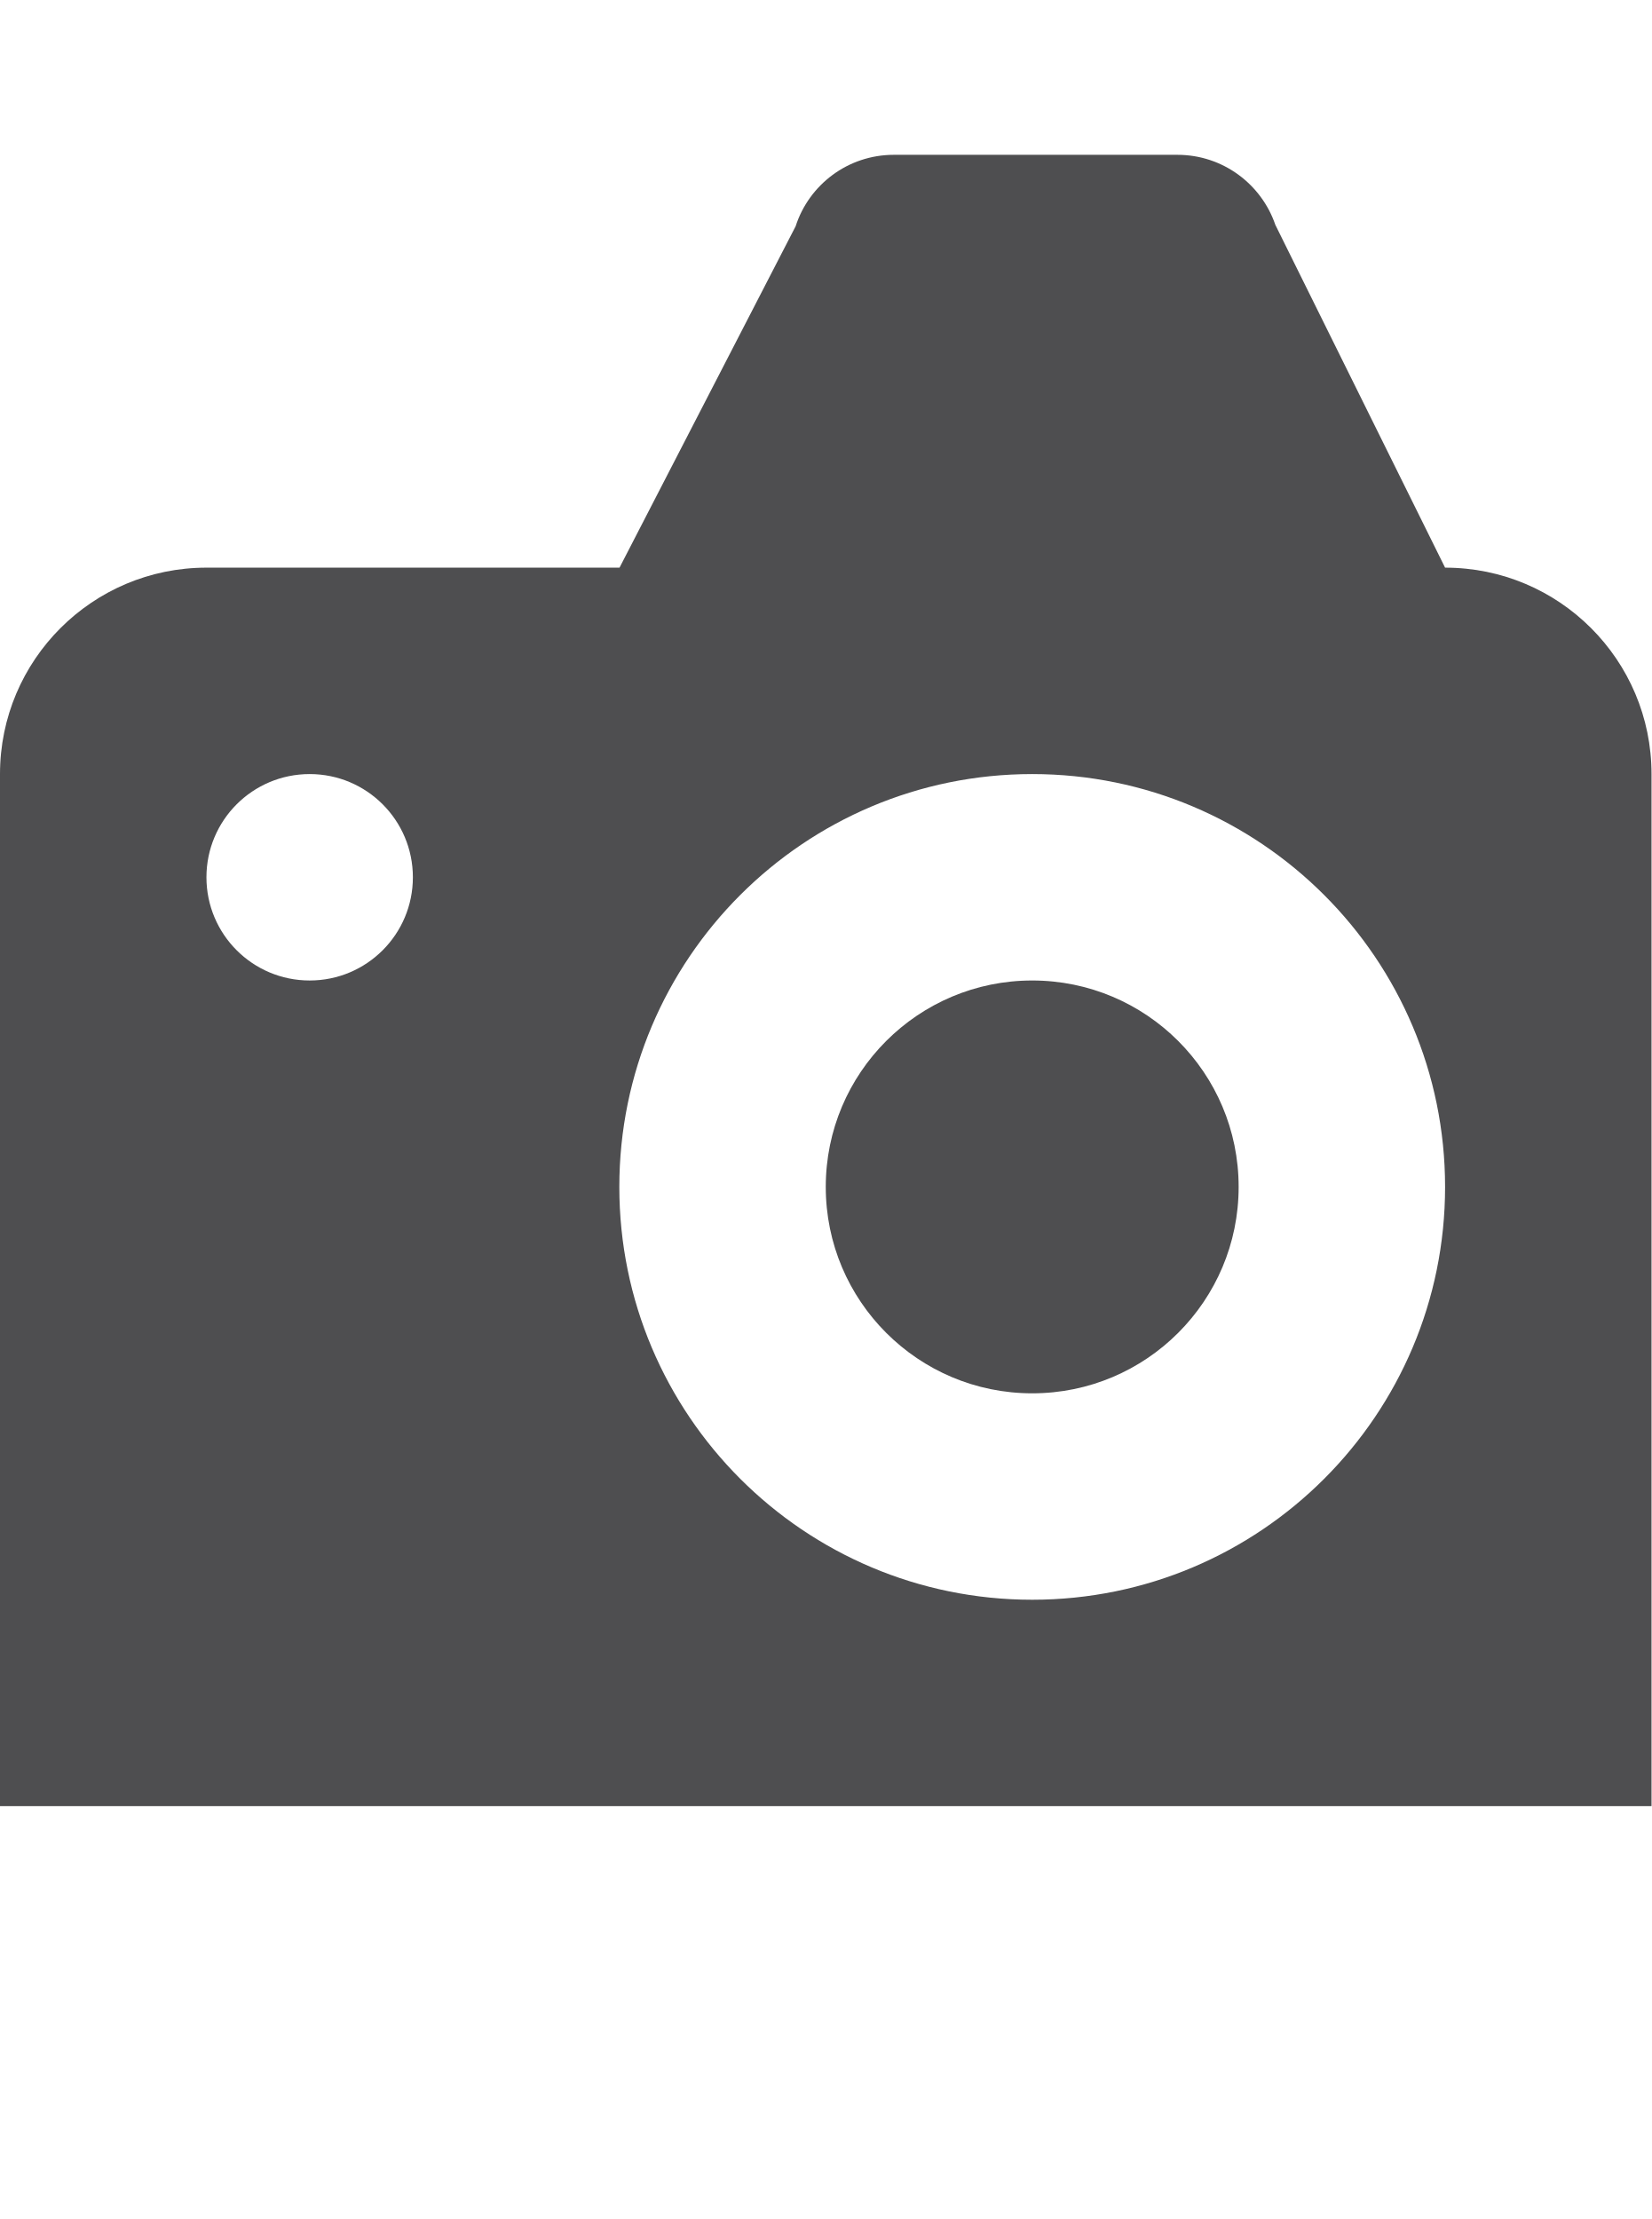
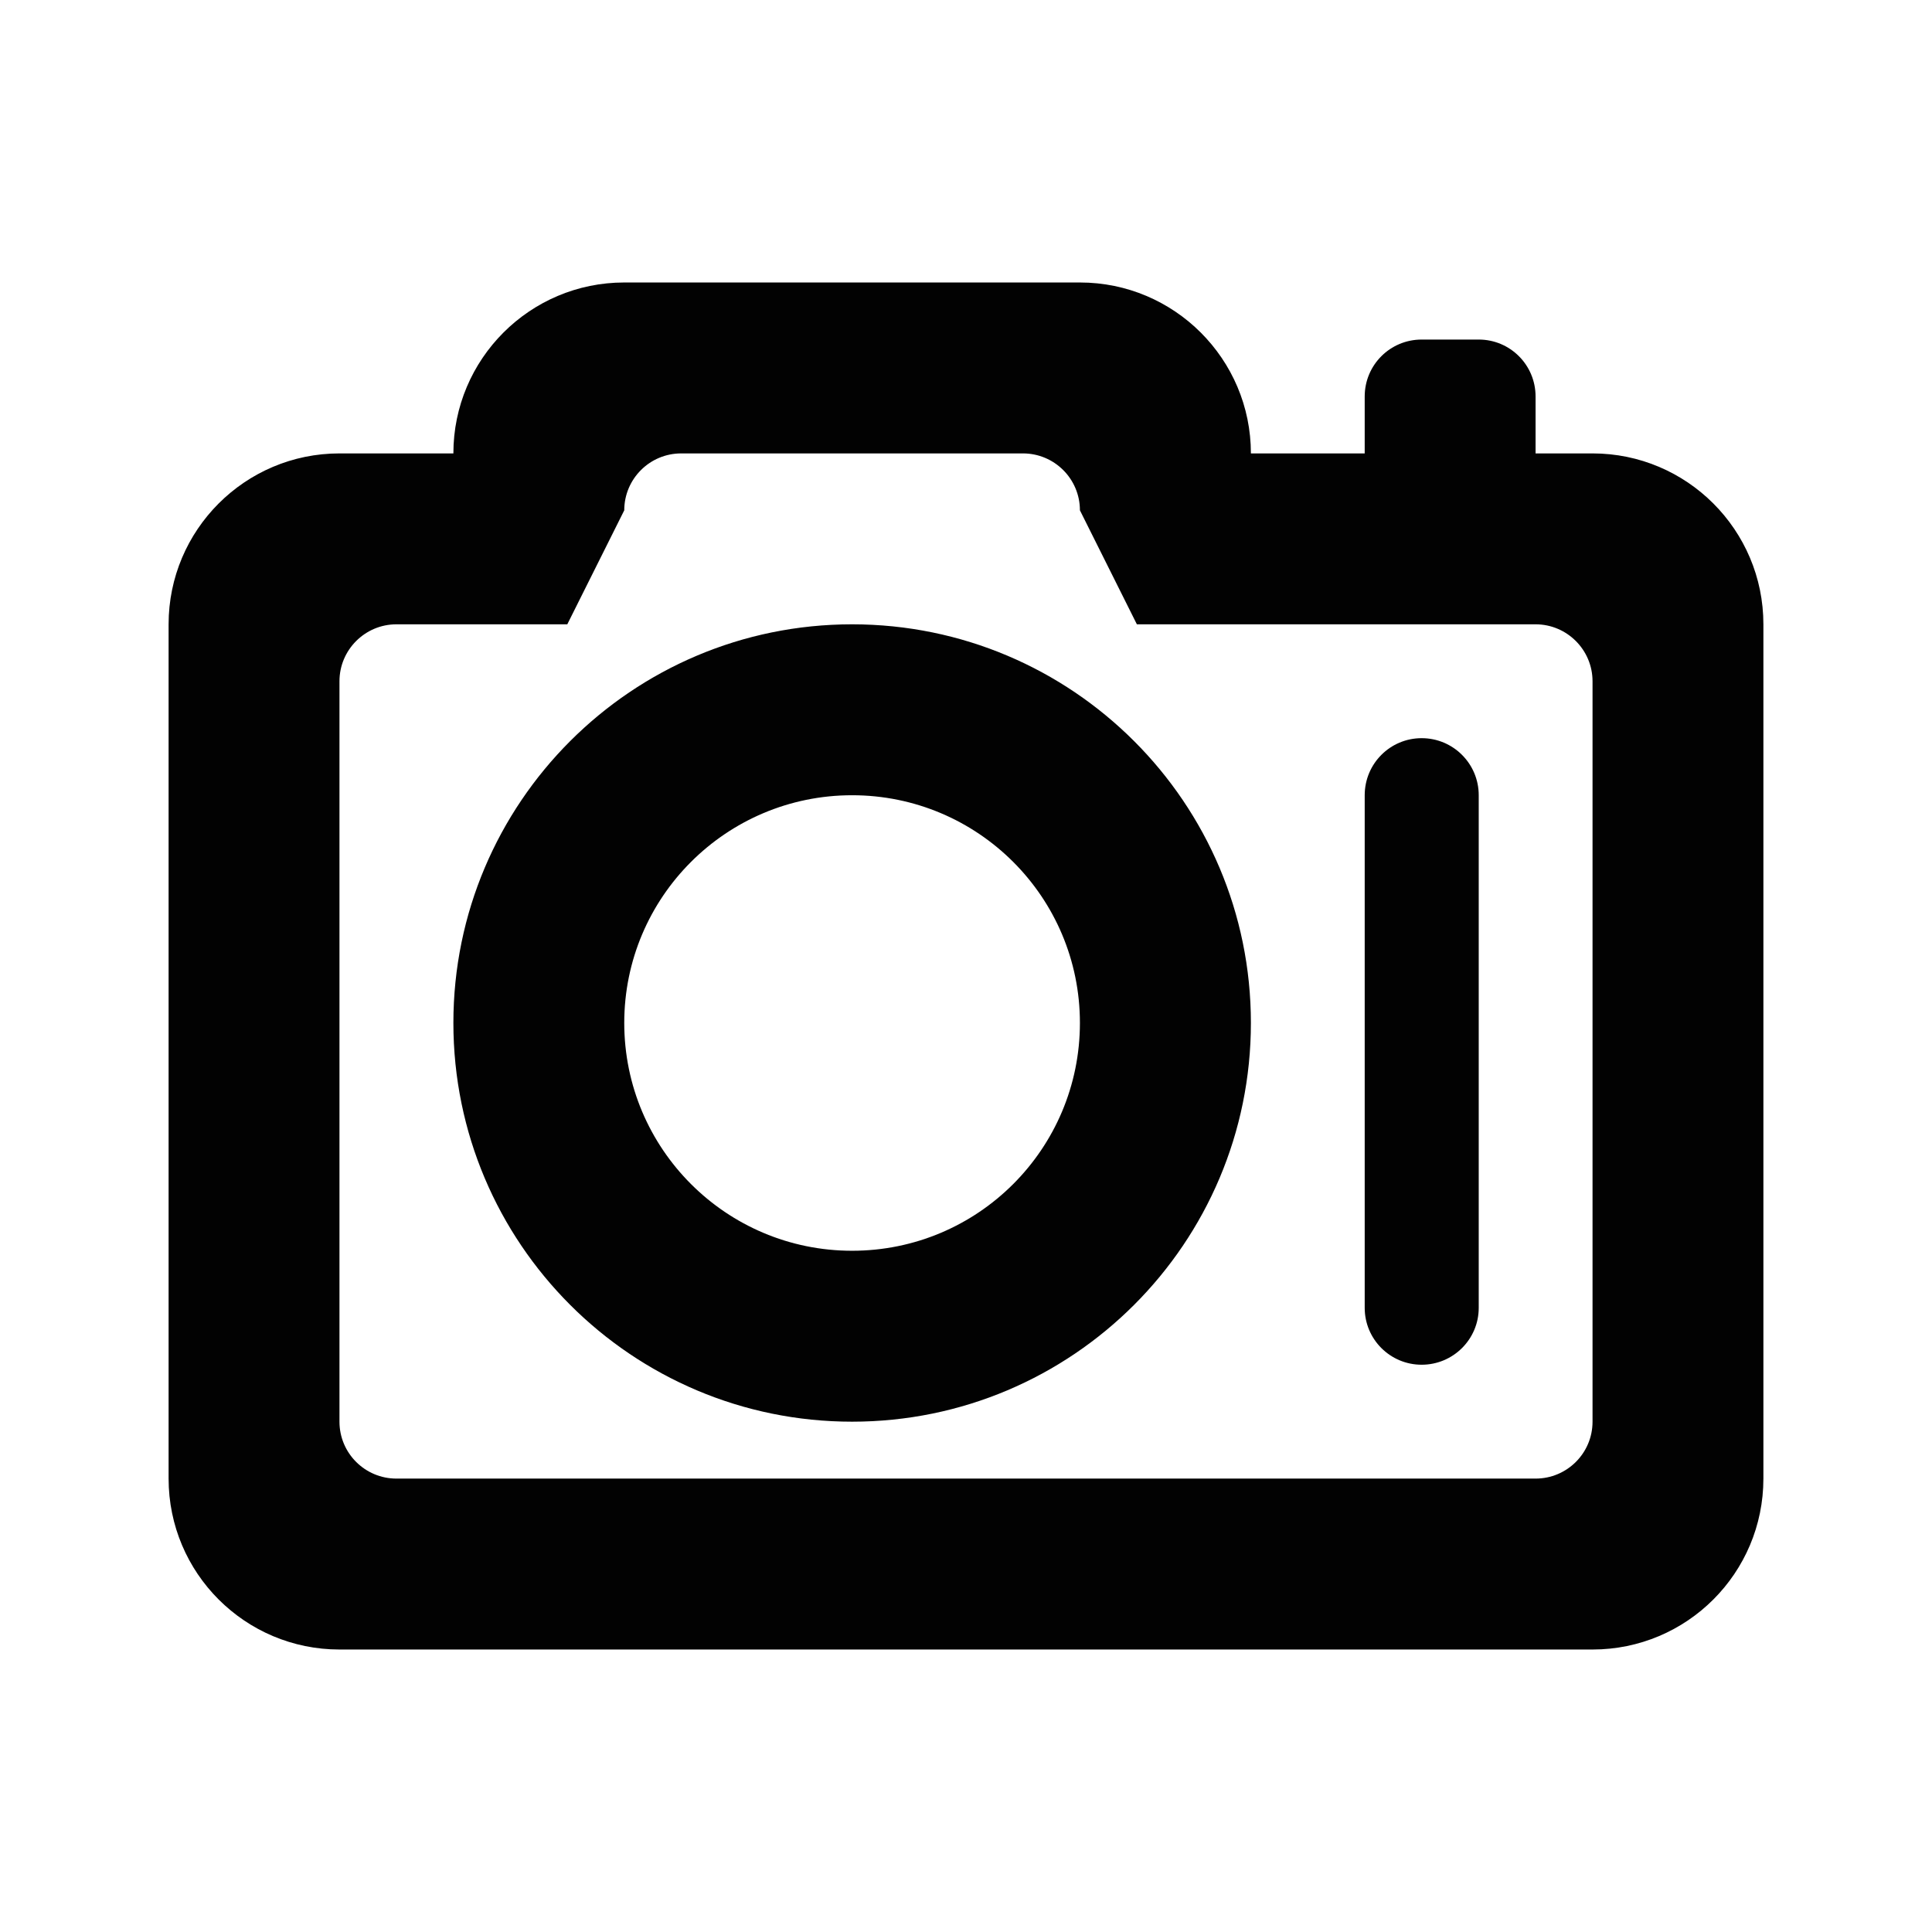
- <svg xmlns="http://www.w3.org/2000/svg" version="1.1" id="Layer_1" x="0px" y="0px" width="32px" height="43px" viewBox="0 0 32 43" style="enable-background:new 0 0 32 43;" xml:space="preserve">
-   <g>
-     <circle style="fill:#4E4E50;" cx="20" cy="23" r="4" />
-     <path style="fill:#4E4E50;" d="M28,11l-3.289-6.643C24.441,3.568,23.695,3,22.812,3H17.32c-0.893,0-1.646,0.582-1.904,1.385   L12.004,11H4c-2.209,0-4,1.791-4,4v20h32V15C32,12.791,30.211,11,28,11z M6,19c-1.105,0-2-0.895-2-2s0.895-2,2-2s2,0.895,2,2   S7.105,19,6,19z M20,31c-4.418,0-8-3.582-8-8s3.582-8,8-8s8,3.582,8,8S24.418,31,20,31z" />
-   </g>
+ <svg xmlns="http://www.w3.org/2000/svg" version="1.1" id="Layer_1" x="0px" y="0px" width="1000px" height="1000px" viewBox="0 0 1000 1000" enable-background="new 0 0 1000 1000" xml:space="preserve">
+   <path fill-rule="evenodd" clip-rule="evenodd" fill="#020202" d="M824.291,853.787H175.708c-48.828,0-88.443-39.558-88.443-88.472  V323.143c0-48.828,39.615-88.458,88.443-88.458h58.962c0-48.828,39.615-88.472,88.443-88.472h235.849  c48.828,0,88.501,39.644,88.501,88.472h58.904v-29.467c0-16.324,13.186-29.467,29.481-29.467h29.538  c16.237,0,29.424,13.143,29.424,29.467v29.467h29.48c48.828,0,88.443,39.63,88.443,88.458v442.173  C912.734,814.229,873.119,853.787,824.291,853.787L824.291,853.787z M824.291,352.608c0-16.252-13.243-29.466-29.48-29.466H588.442  l-29.48-59.006c0-16.237-13.187-29.452-29.481-29.452H352.594c-16.295,0-29.48,13.215-29.48,29.452l-29.481,59.006h-88.443  c-16.237,0-29.48,13.214-29.48,29.466v383.255c0,16.323,13.243,29.452,29.48,29.452h589.622c16.237,0,29.48-13.129,29.48-29.452  V352.608L824.291,352.608z M735.849,706.382c-16.296,0-29.481-13.186-29.481-29.452V411.614c0-16.339,13.186-29.539,29.481-29.539  c16.295,0,29.538,13.2,29.538,29.539V676.93C765.387,693.196,752.144,706.382,735.849,706.382L735.849,706.382z M441.037,735.863  c-113.951,0-206.367-92.417-206.367-206.396c0-113.908,92.416-206.324,206.367-206.324c114.009,0,206.426,92.416,206.426,206.324  C647.463,643.446,555.046,735.863,441.037,735.863L441.037,735.863z M441.037,411.614c-65.123,0-117.924,52.772-117.924,117.853  c0,65.151,52.801,117.924,117.924,117.924c65.181,0,117.925-52.772,117.925-117.924  C558.962,464.387,506.218,411.614,441.037,411.614L441.037,411.614z" />
</svg>
